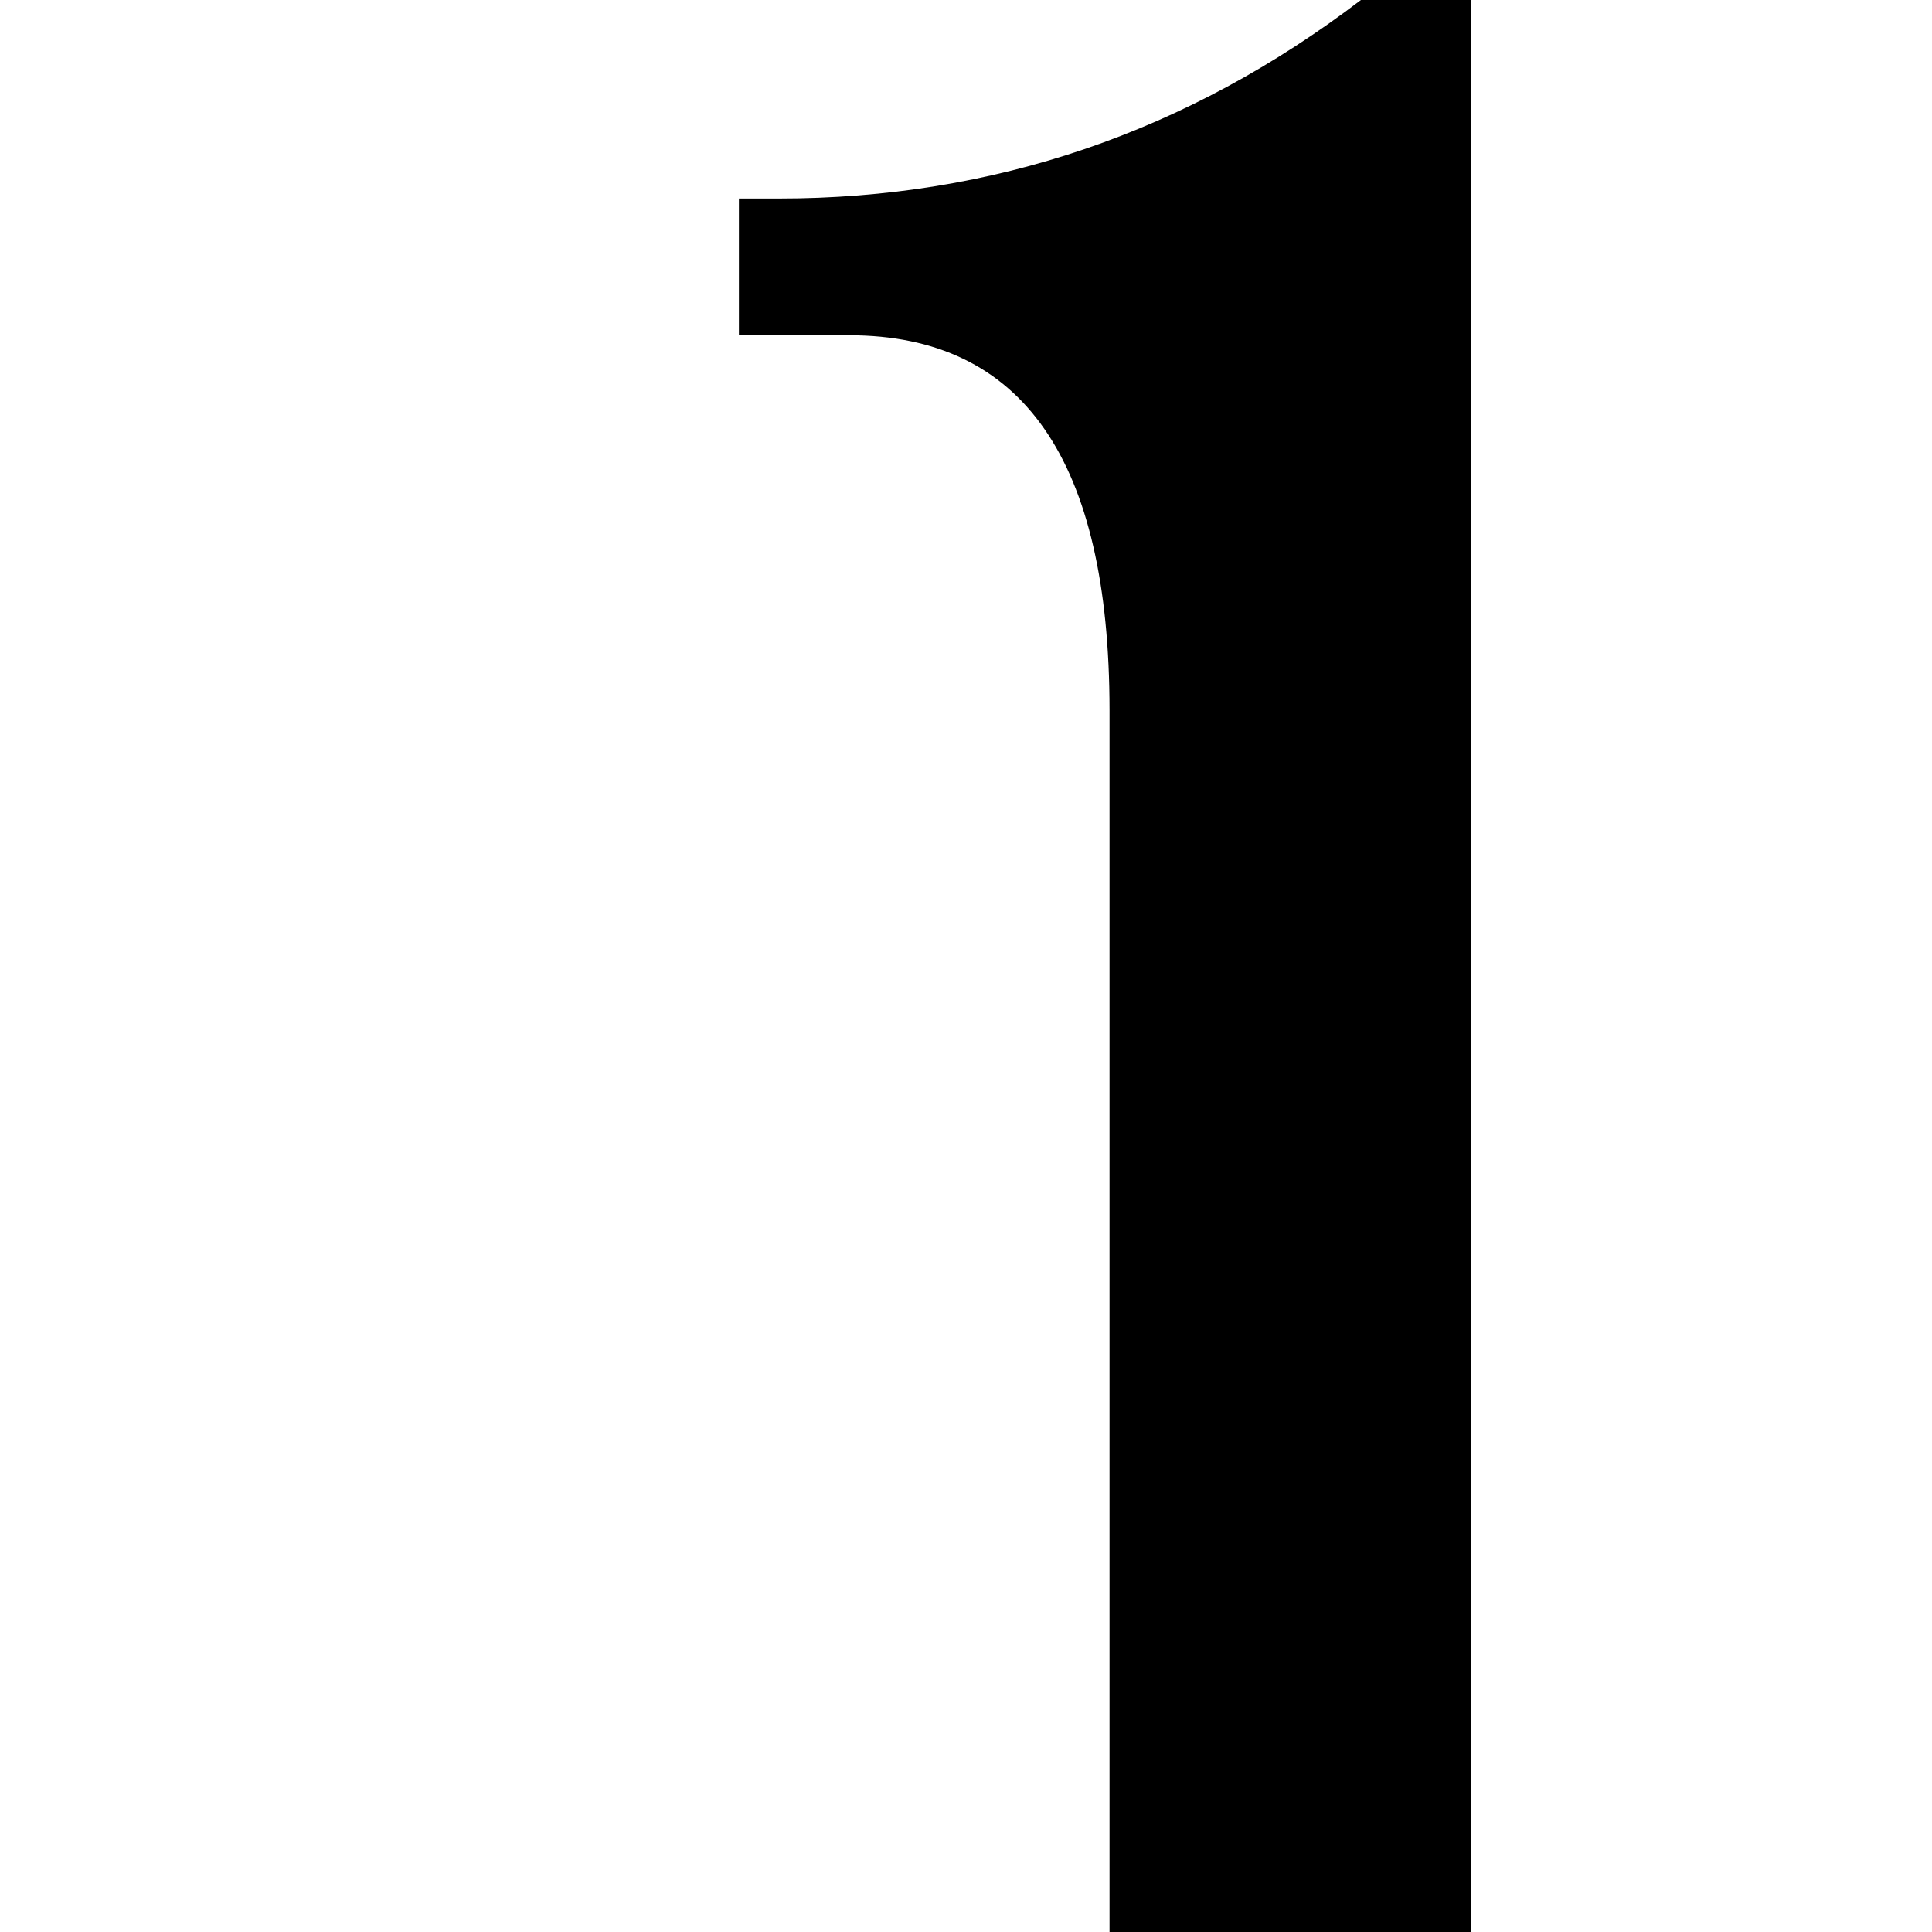
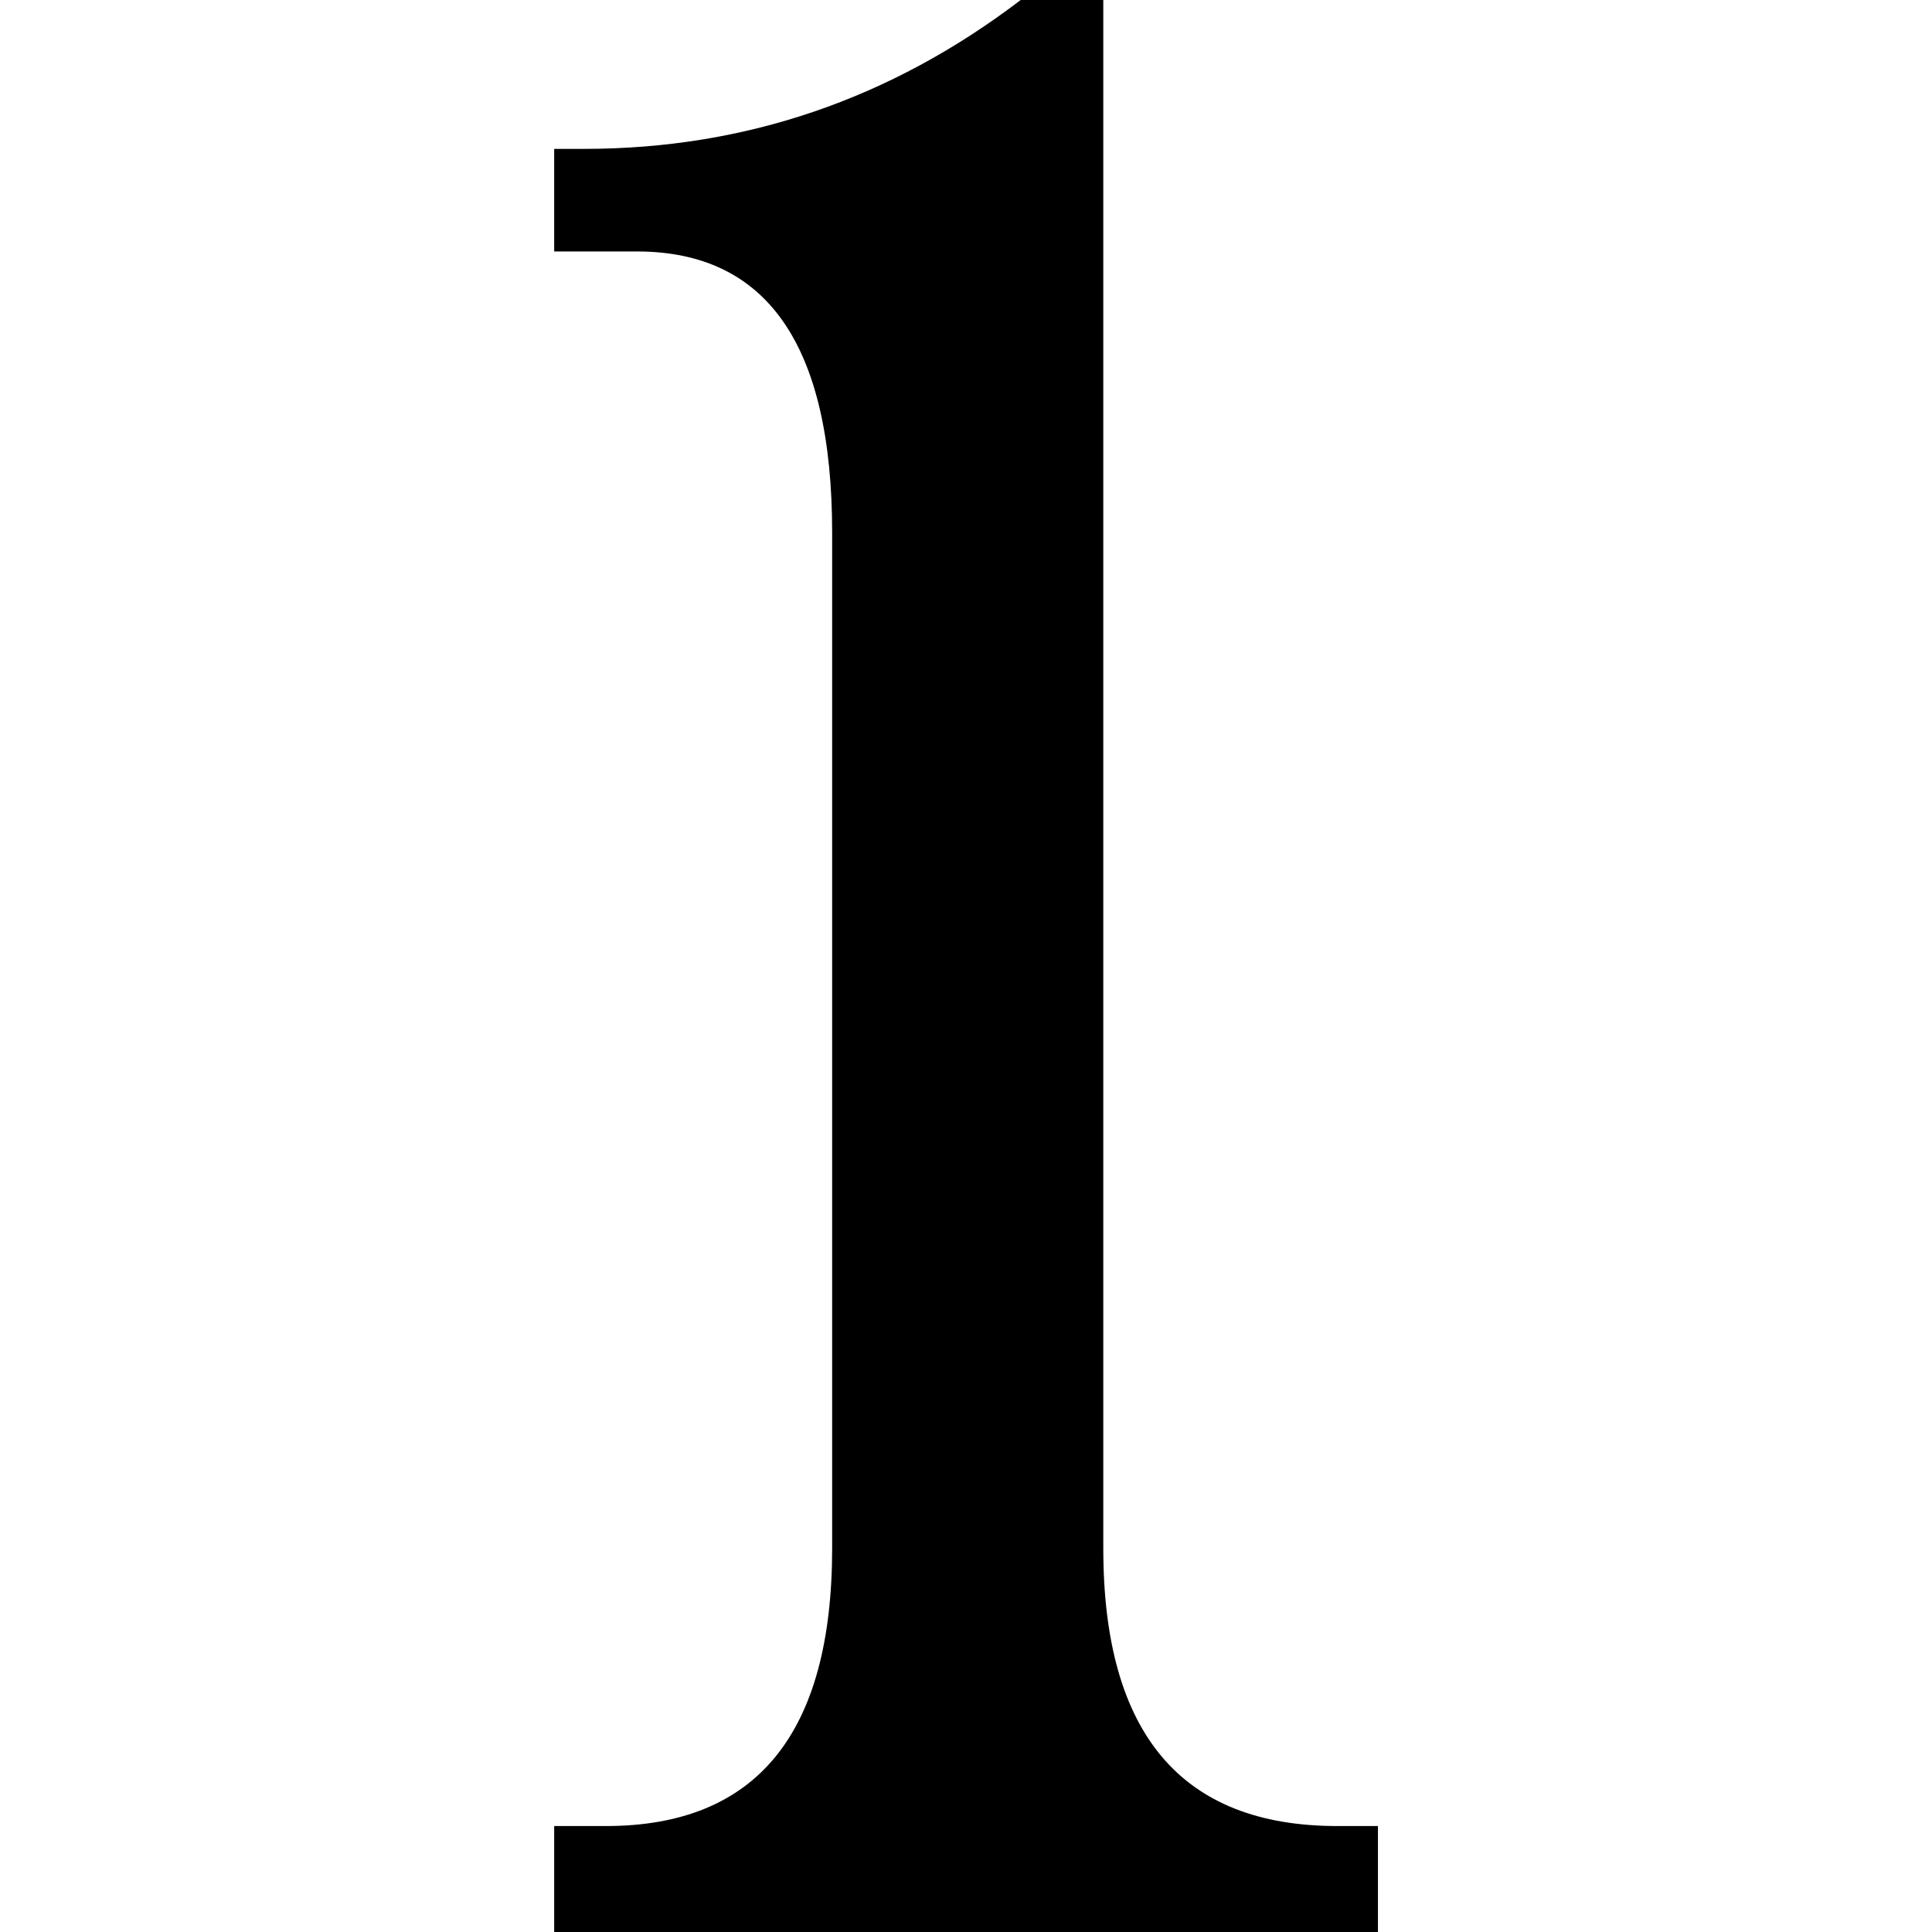
- <svg xmlns="http://www.w3.org/2000/svg" width="100%" height="100%" viewBox="0 0 24 24">
+ <svg xmlns="http://www.w3.org/2000/svg" width="100%" height="100%" viewBox="0 0 32 32">
  <path fill="currentColor" d="M18.274 0v25.643q-.001 4.602 3.875 4.602h.674V32H9.179v-1.755h.856q3.748 0 3.748-4.602V8.822q-.001-4.656-3.232-4.657H9.179V2.466h.495q3.997 0 7.232-2.466h1.369z" />
</svg>
